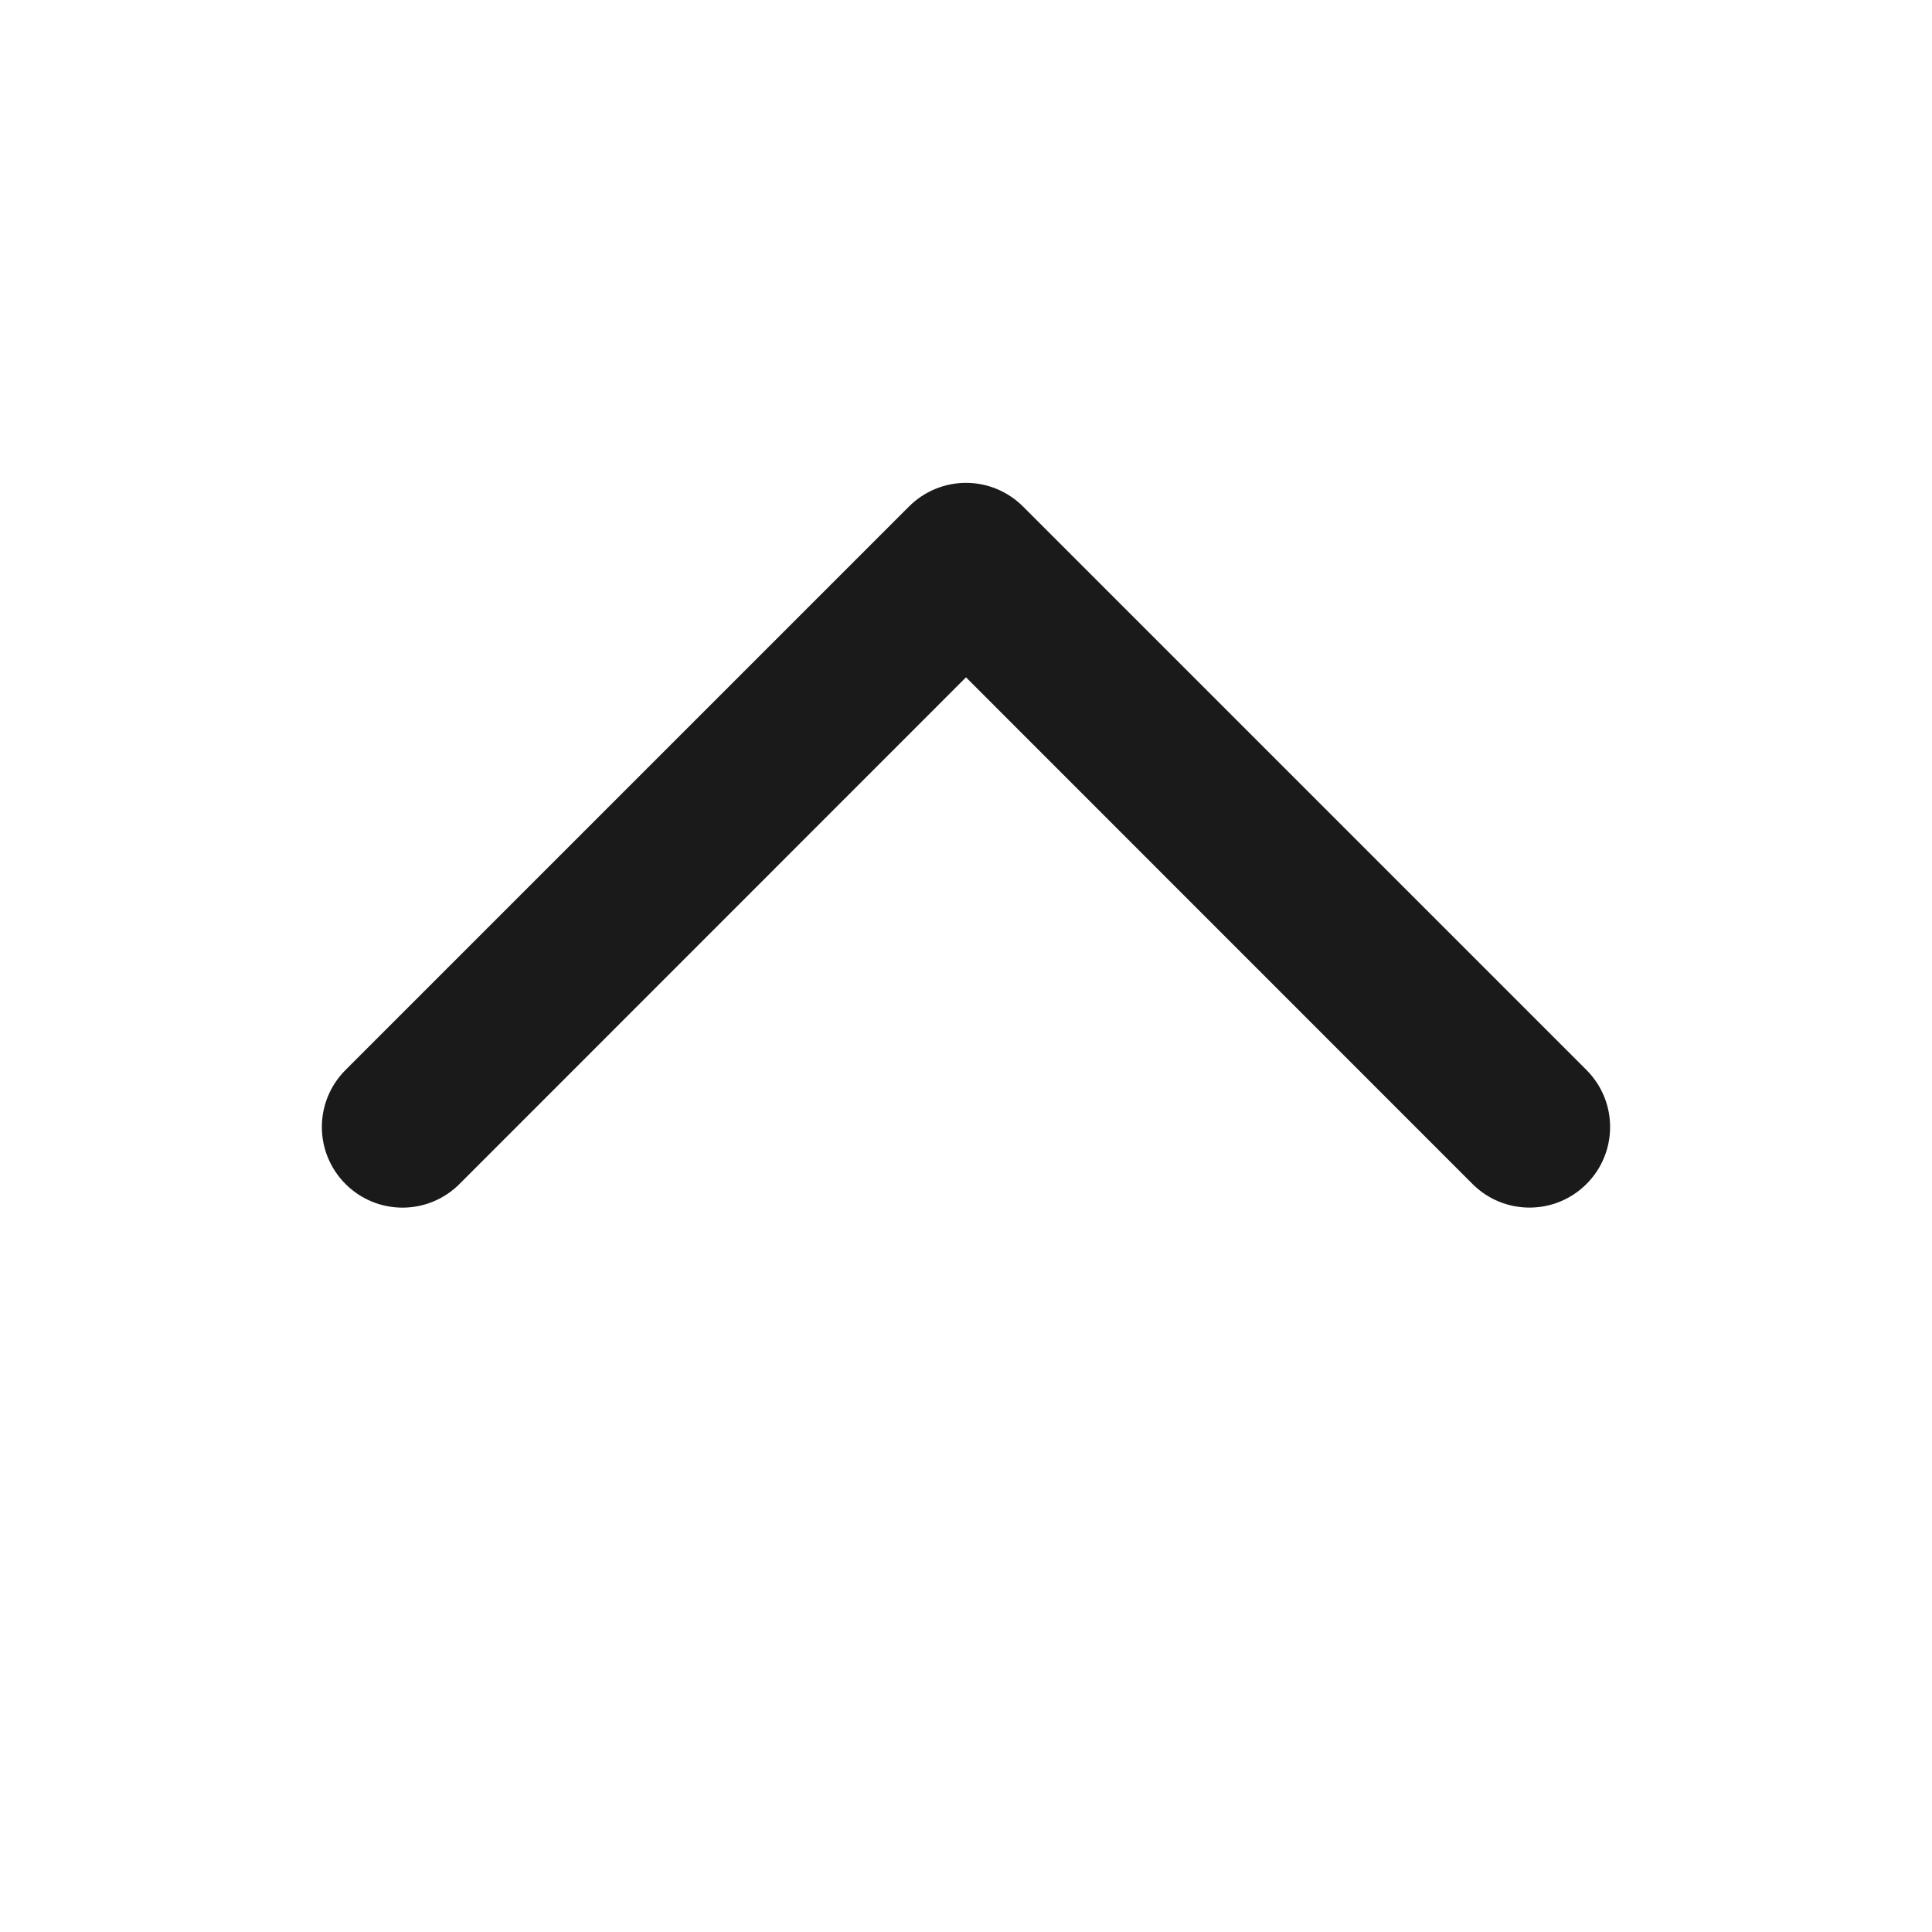
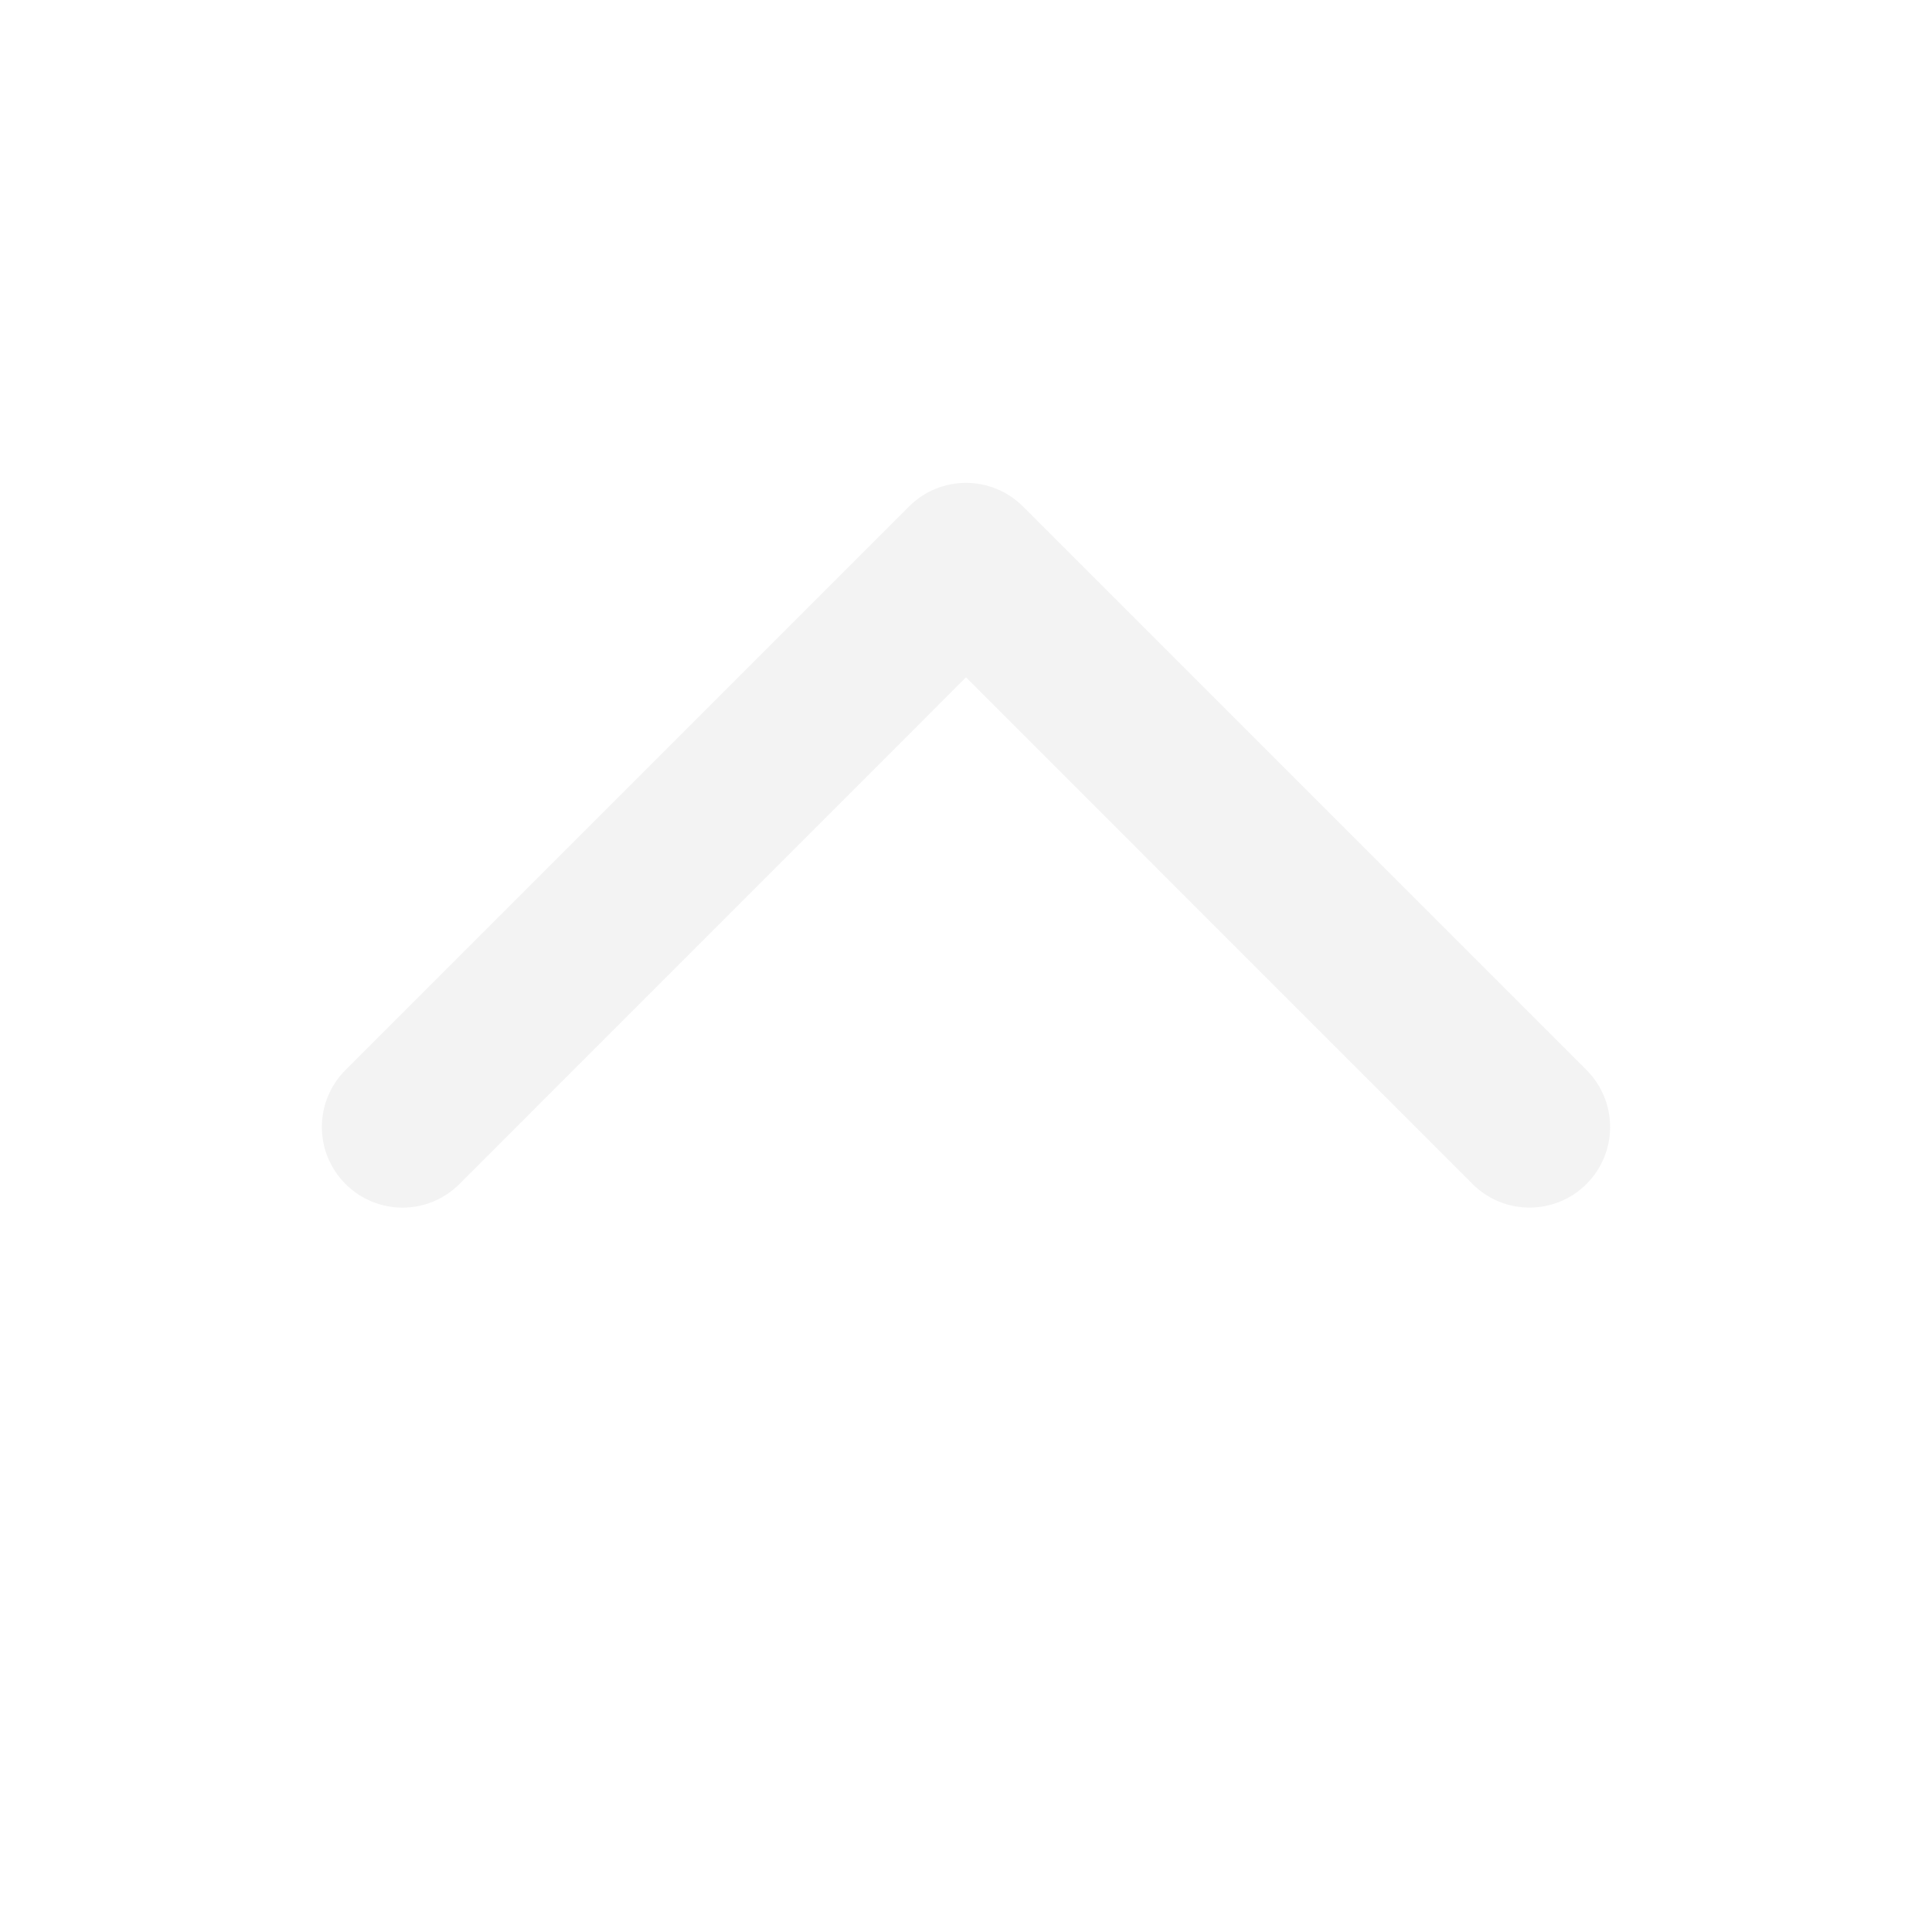
<svg xmlns="http://www.w3.org/2000/svg" width="1em" height="1em" viewBox="0 0 12 12">
-   <path fill="#1a1a1a" d="M2.146 7.354a.5.5 0 0 0 .708 0L6 4.207l3.146 3.147a.5.5 0 1 0 .708-.708l-3.5-3.5a.5.5 0 0 0-.708 0l-3.5 3.5a.5.5 0 0 0 0 .708" />
+   <path fill="#f3f3f3" d="M2.146 7.354a.5.5 0 0 0 .708 0L6 4.207l3.146 3.147a.5.5 0 1 0 .708-.708l-3.5-3.5a.5.5 0 0 0-.708 0l-3.5 3.5a.5.5 0 0 0 0 .708" />
</svg>
